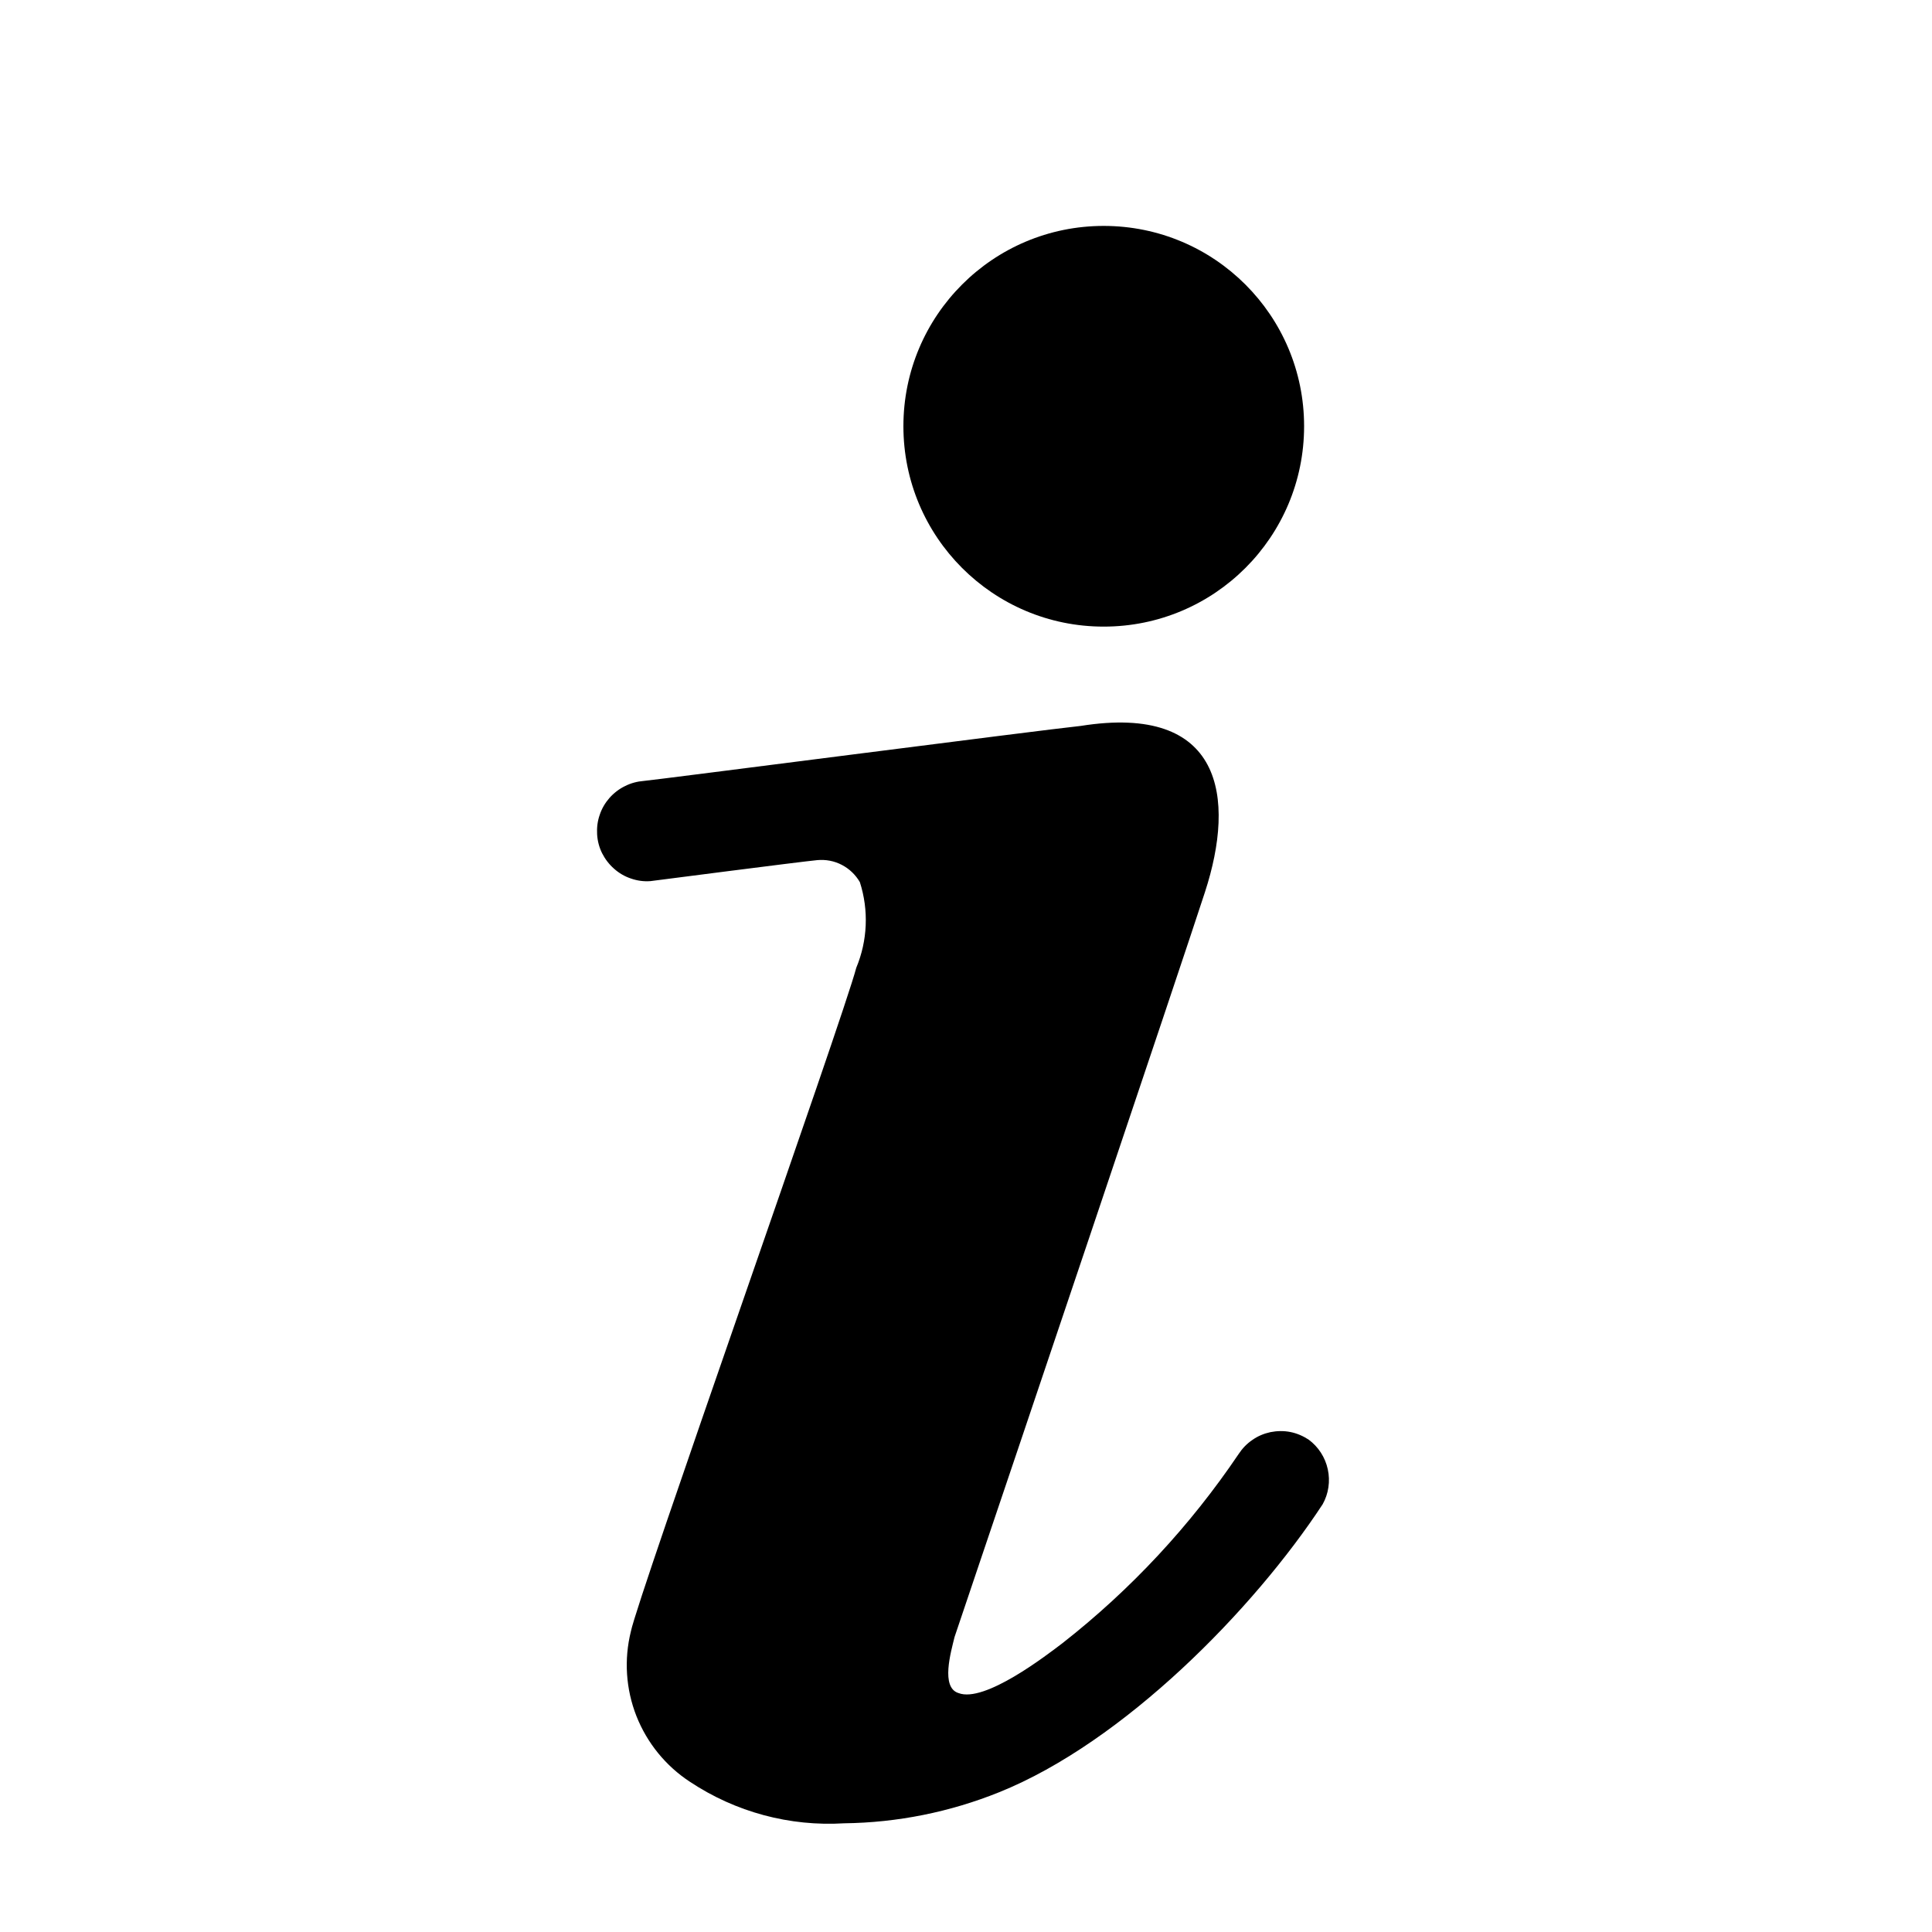
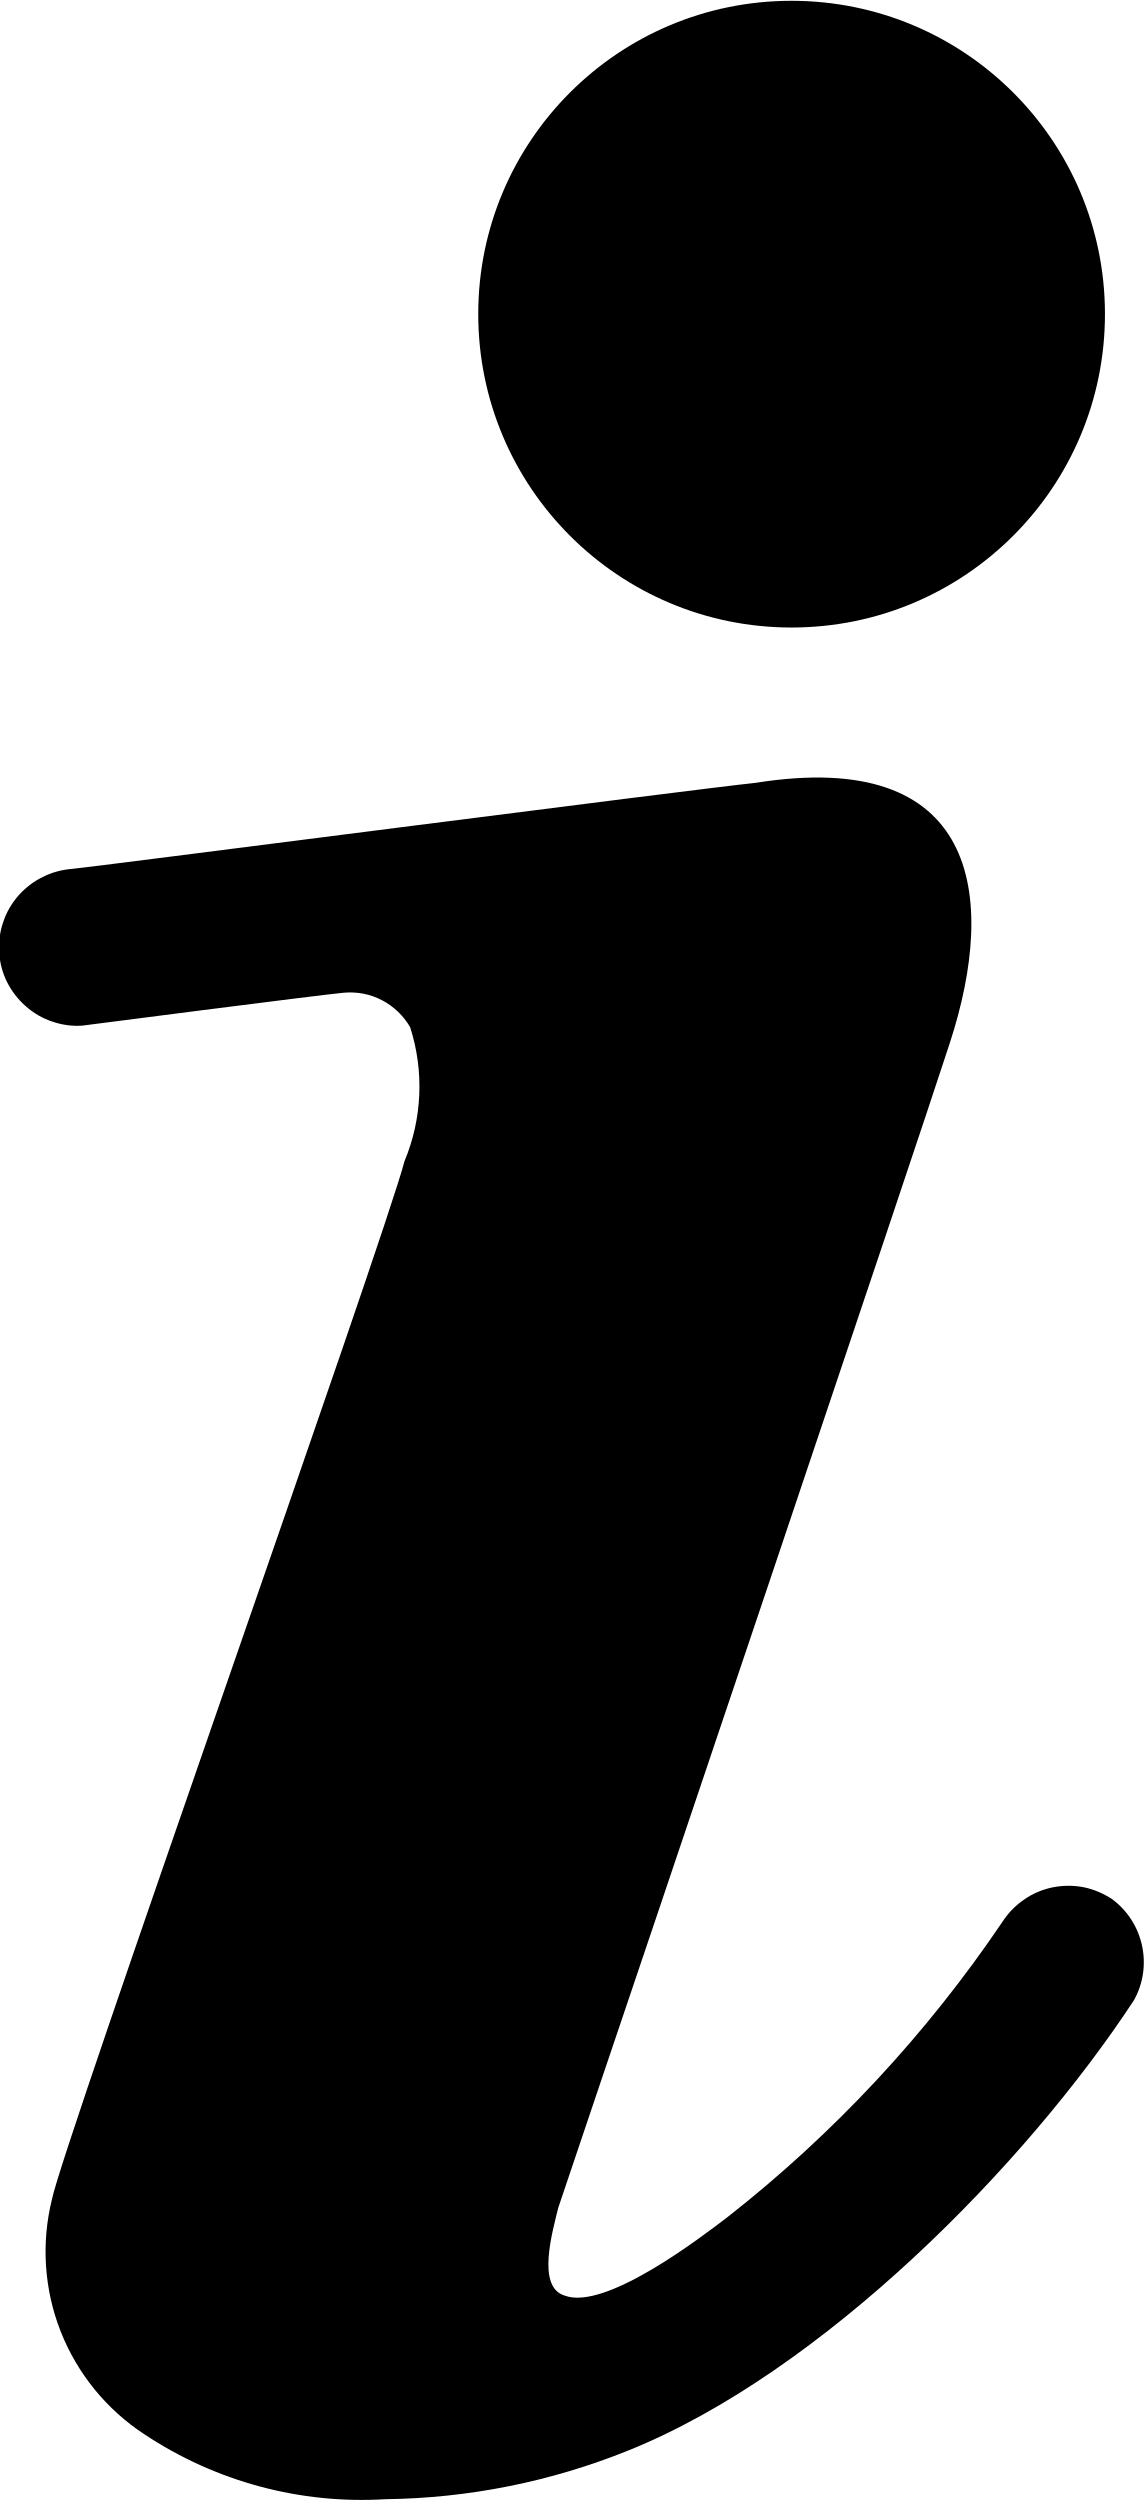
- <svg xmlns="http://www.w3.org/2000/svg" width="32" height="32" fill="none" viewBox="0 0 14 15">
+ <svg xmlns="http://www.w3.org/2000/svg" fill="none" viewBox="4.14 1.75 5.68 12.41">
  <path d="M8.069 4.865C8.929 4.865 9.625 4.169 9.625 3.309C9.625 2.45 8.929 1.754 8.069 1.754C7.21 1.754 6.514 2.45 6.514 3.309C6.514 4.169 7.21 4.865 8.069 4.865Z" fill="#000" />
  <path fill="#000" d="M9.66 11.177C9.617 11.149 9.569 11.128 9.518 11.118C9.467 11.108 9.415 11.109 9.364 11.119C9.313 11.13 9.265 11.15 9.223 11.18C9.18 11.209 9.144 11.247 9.116 11.29C8.74 11.847 8.279 12.342 7.751 12.756C7.622 12.854 7.144 13.223 6.942 13.145C6.802 13.102 6.883 12.826 6.911 12.71L7.117 12.099C7.202 11.85 8.692 7.432 8.855 6.927C9.096 6.188 8.991 5.461 7.891 5.636C7.591 5.667 4.554 6.06 4.499 6.063C4.448 6.067 4.398 6.08 4.353 6.103C4.307 6.125 4.266 6.157 4.232 6.195C4.198 6.234 4.172 6.278 4.156 6.327C4.139 6.375 4.133 6.427 4.136 6.478C4.139 6.529 4.152 6.579 4.175 6.625C4.198 6.67 4.229 6.711 4.268 6.745C4.306 6.779 4.351 6.805 4.399 6.821C4.448 6.838 4.499 6.845 4.55 6.841C4.55 6.841 5.717 6.69 5.845 6.678C5.911 6.672 5.977 6.684 6.036 6.715C6.094 6.745 6.143 6.792 6.176 6.849C6.246 7.067 6.236 7.303 6.148 7.514C6.047 7.903 4.449 12.406 4.398 12.667C4.344 12.885 4.359 13.114 4.441 13.323C4.524 13.533 4.669 13.711 4.857 13.834C5.211 14.069 5.631 14.182 6.055 14.156C6.467 14.151 6.875 14.069 7.257 13.915C8.225 13.526 9.236 12.492 9.769 11.679C9.815 11.597 9.829 11.5 9.809 11.408C9.789 11.315 9.736 11.233 9.66 11.177Z" />
</svg>
